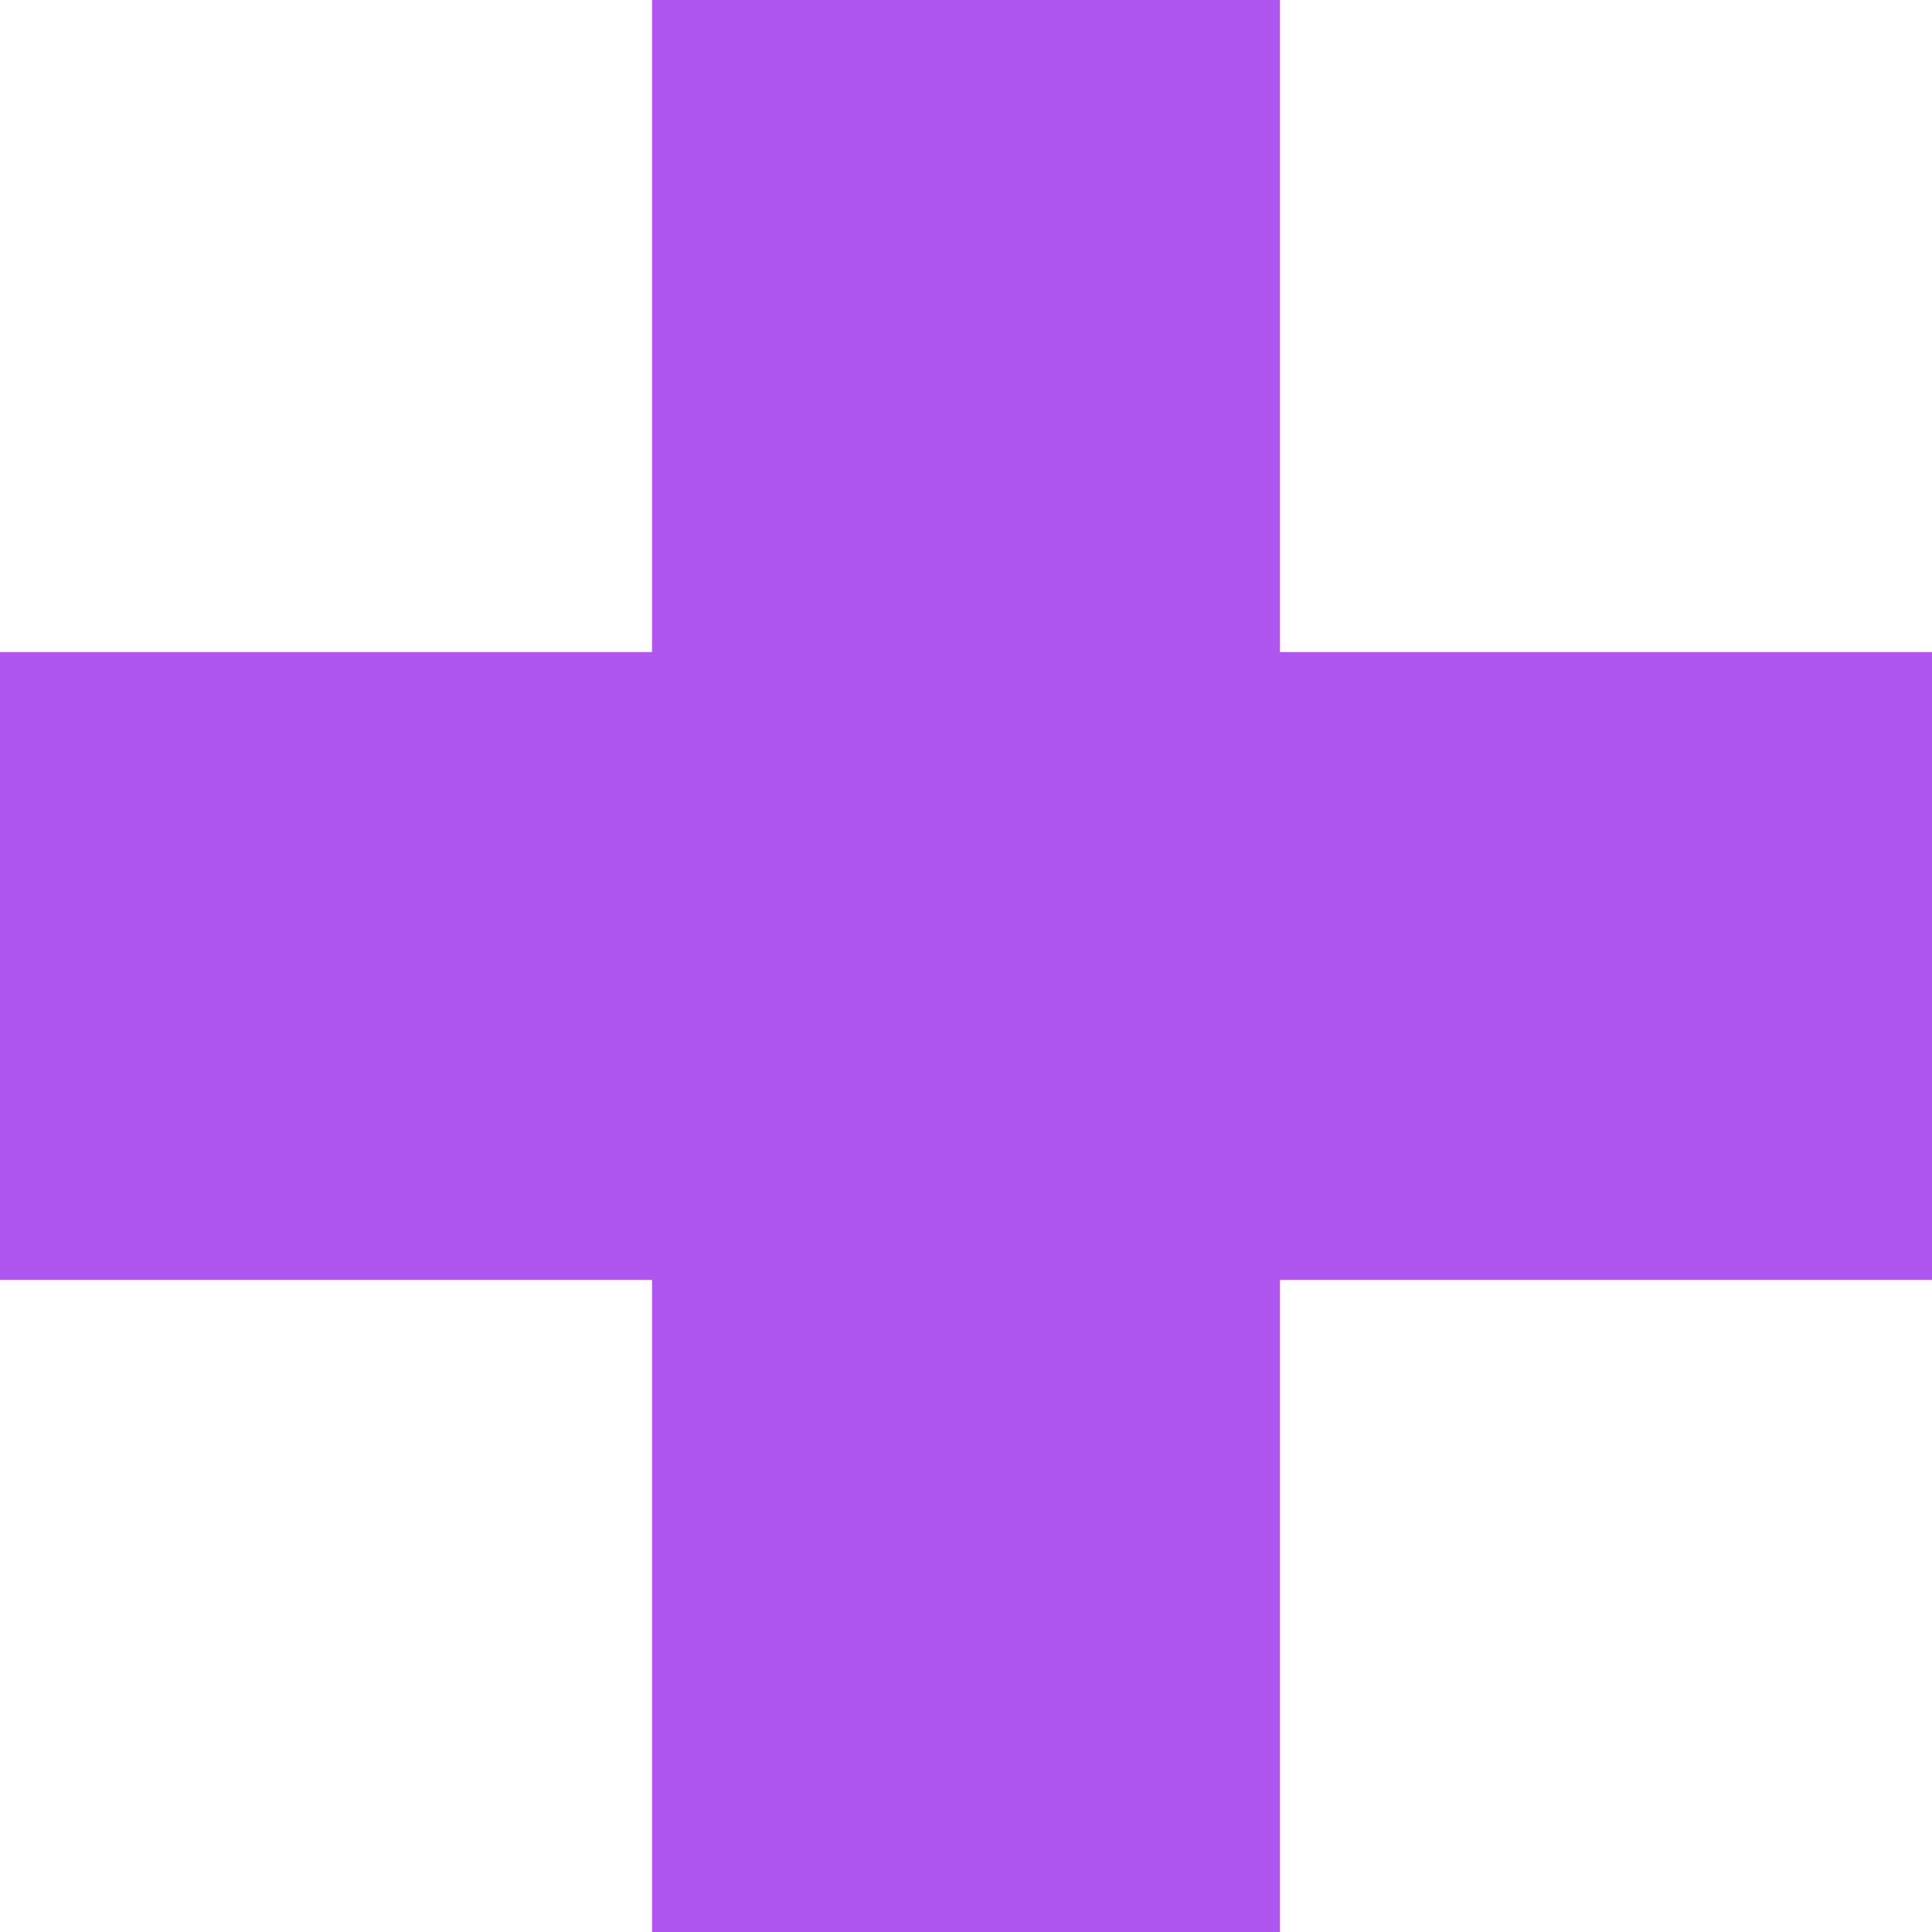
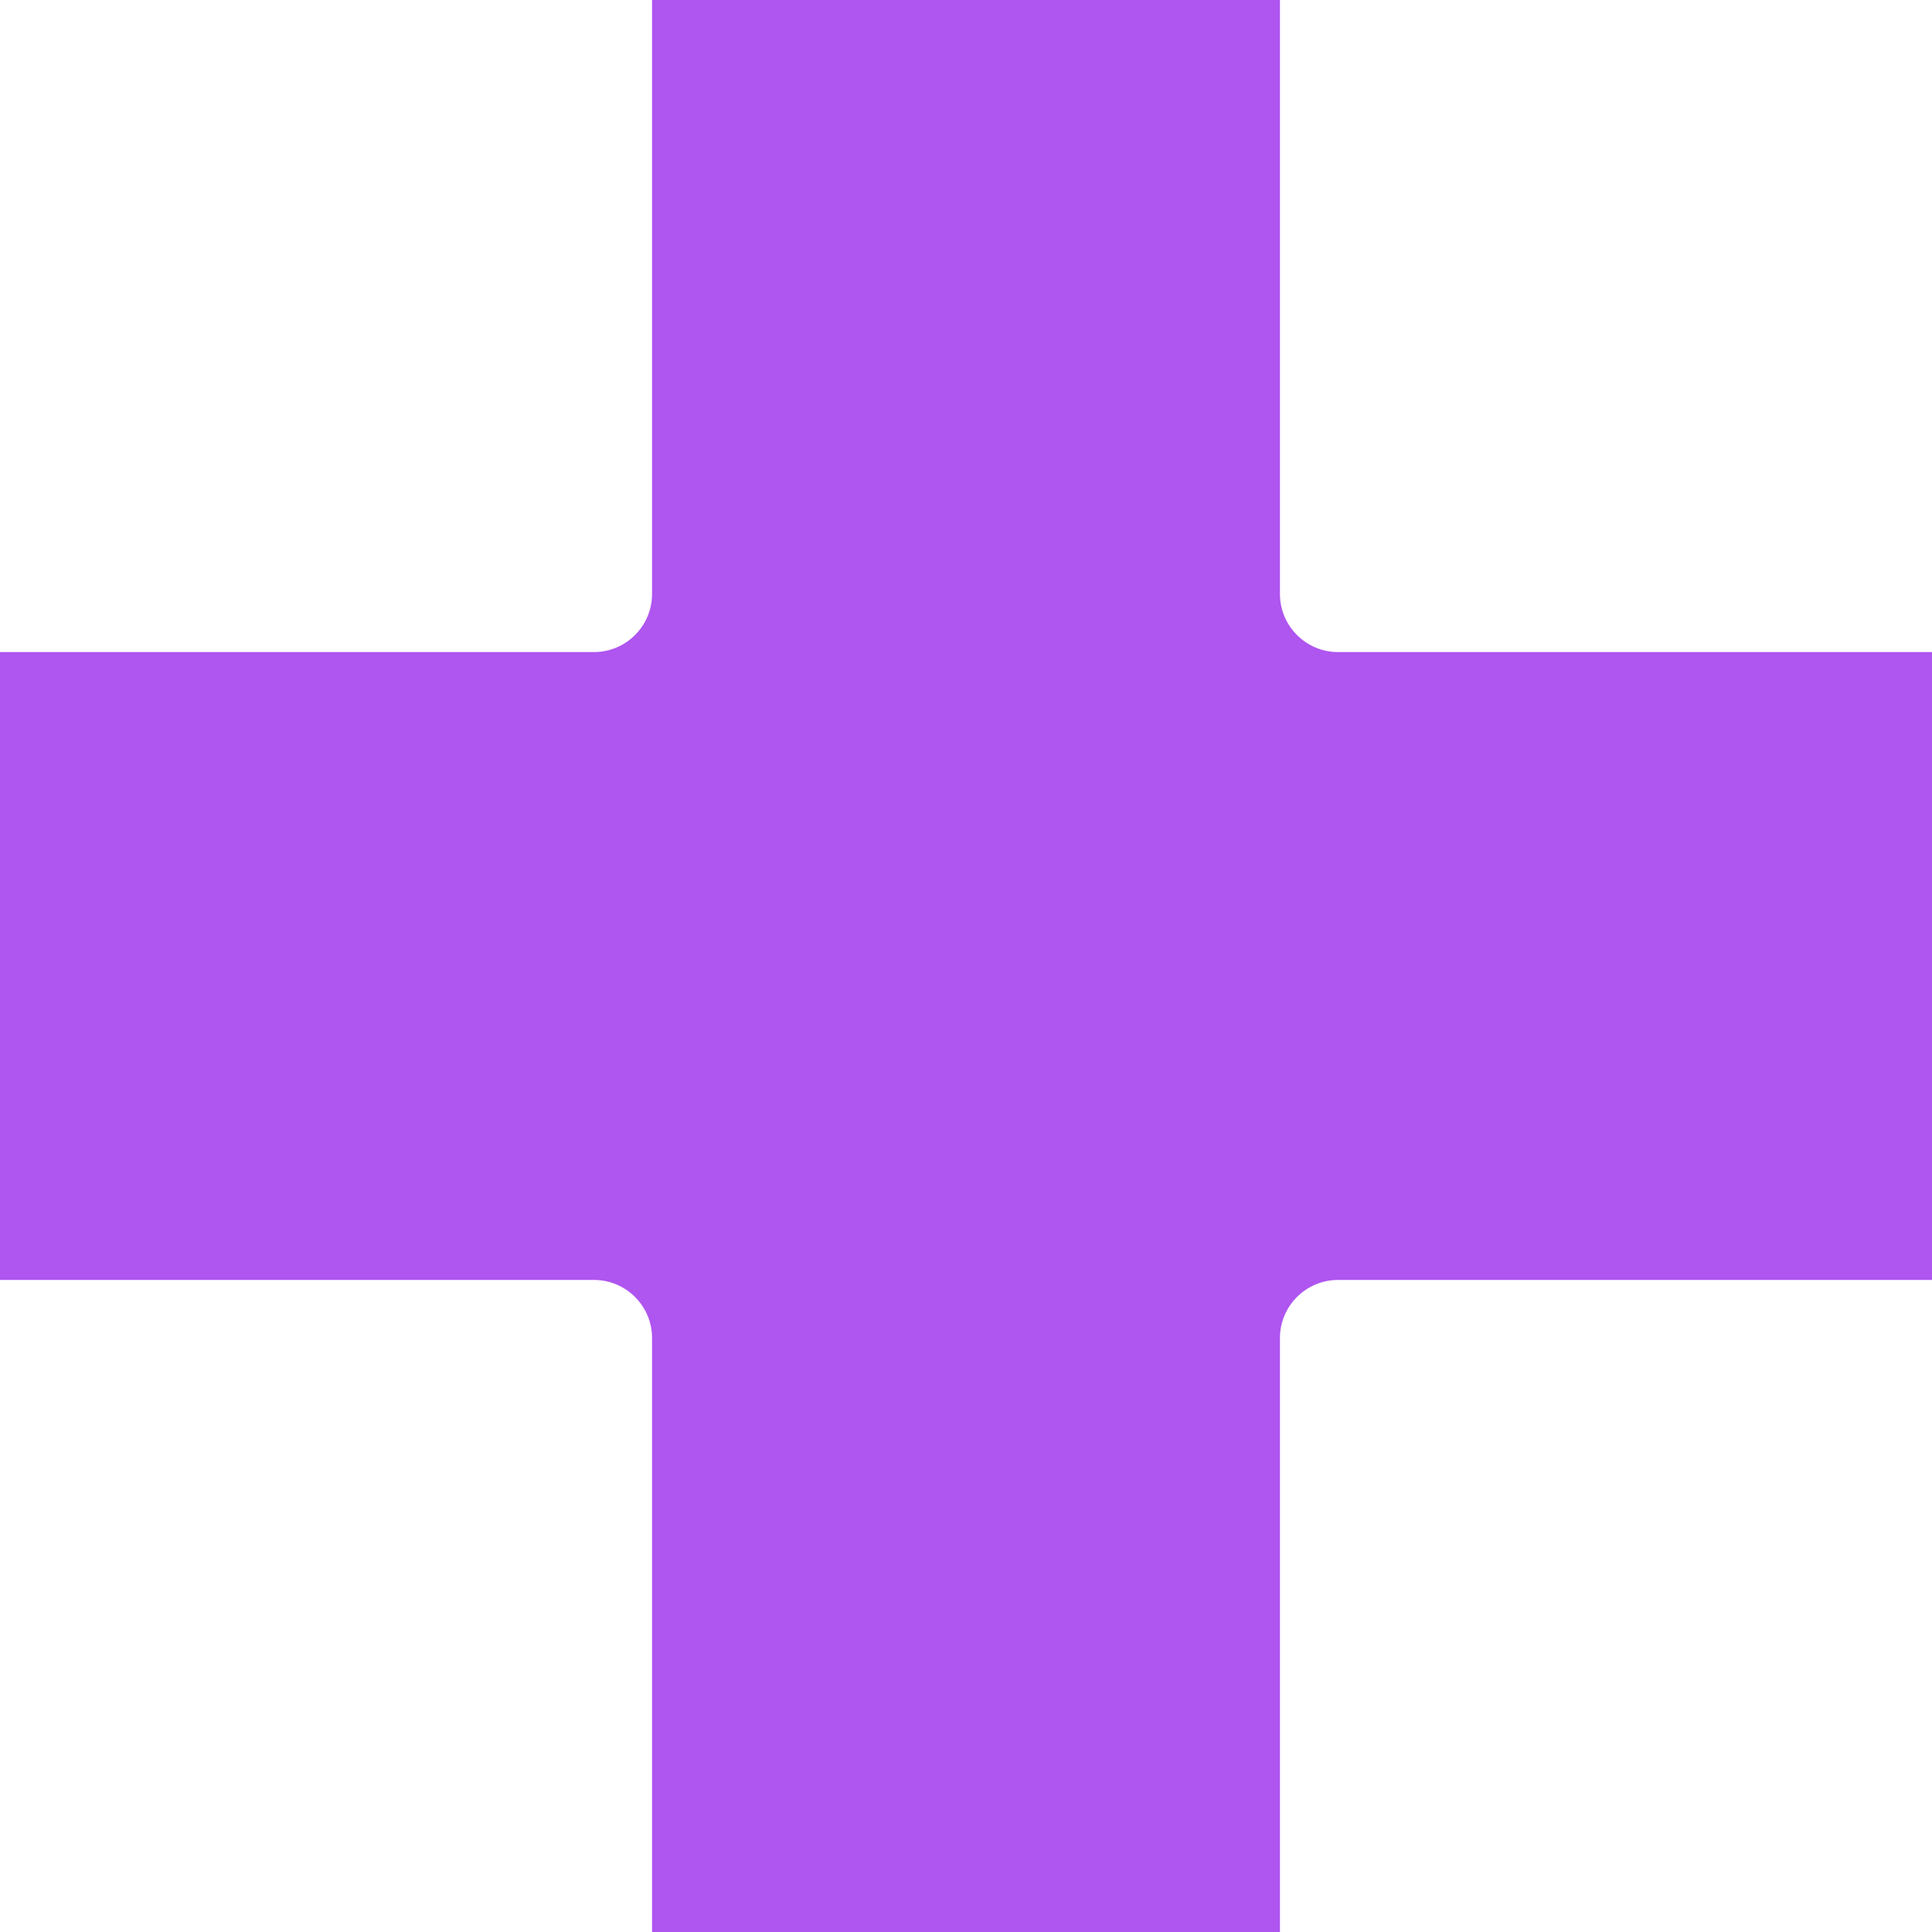
<svg xmlns="http://www.w3.org/2000/svg" version="1.1" id="Layer_1" x="0px" y="0px" viewBox="0 0 400 400" style="enable-background:new 0 0 400 400;" xml:space="preserve">
  <style type="text/css">
	.st0{fill:#AF55F0;}
</style>
-   <g>
-     <g>
-       <g>
-         <g>
-           <g>
-             <rect x="135" class="st0" width="130" height="400" />
-           </g>
-         </g>
-         <g>
-           <g>
-             <rect y="135" class="st0" width="400" height="130" />
-           </g>
-         </g>
-       </g>
-     </g>
-   </g>
+   <path class="st0" d="M400,135H277c-6.6,0-12-5.4-12-12V0H135v123c0,6.6-5.4,12-12,12H0v130h123c6.6,0,12,5.4,12,12v123h130V277  c0-6.6,5.4-12,12-12h123V135z" />
</svg>
